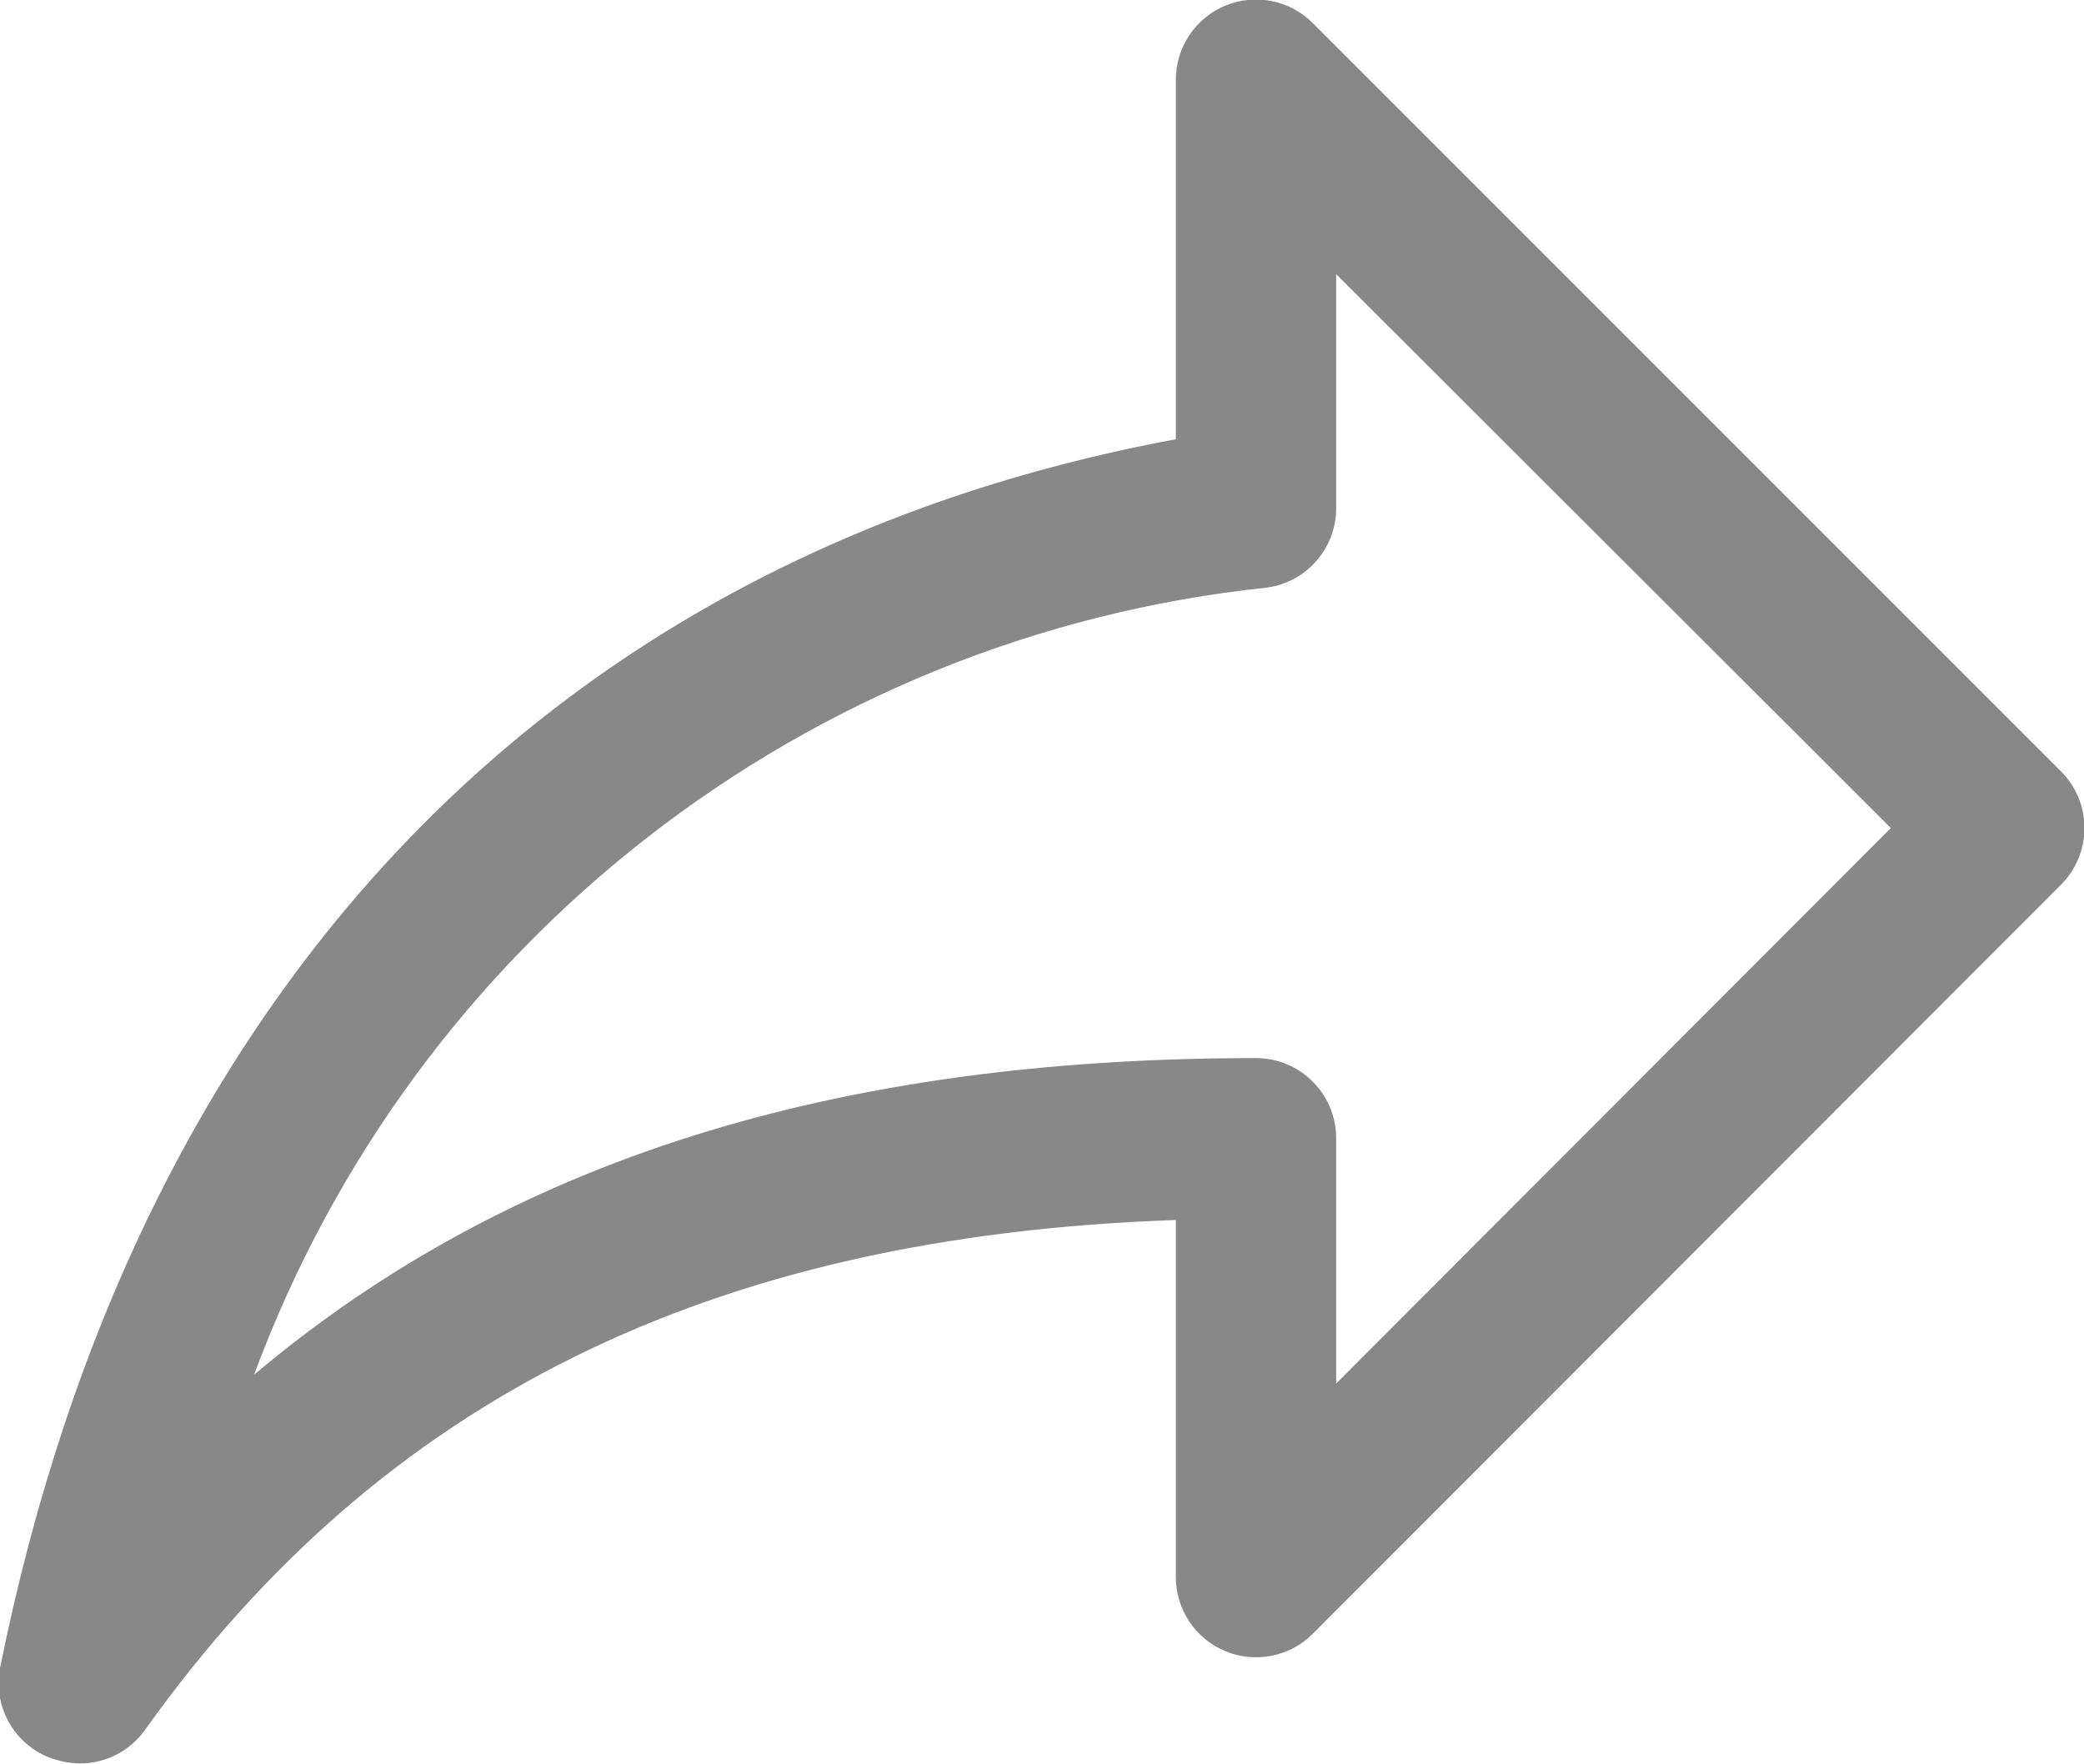
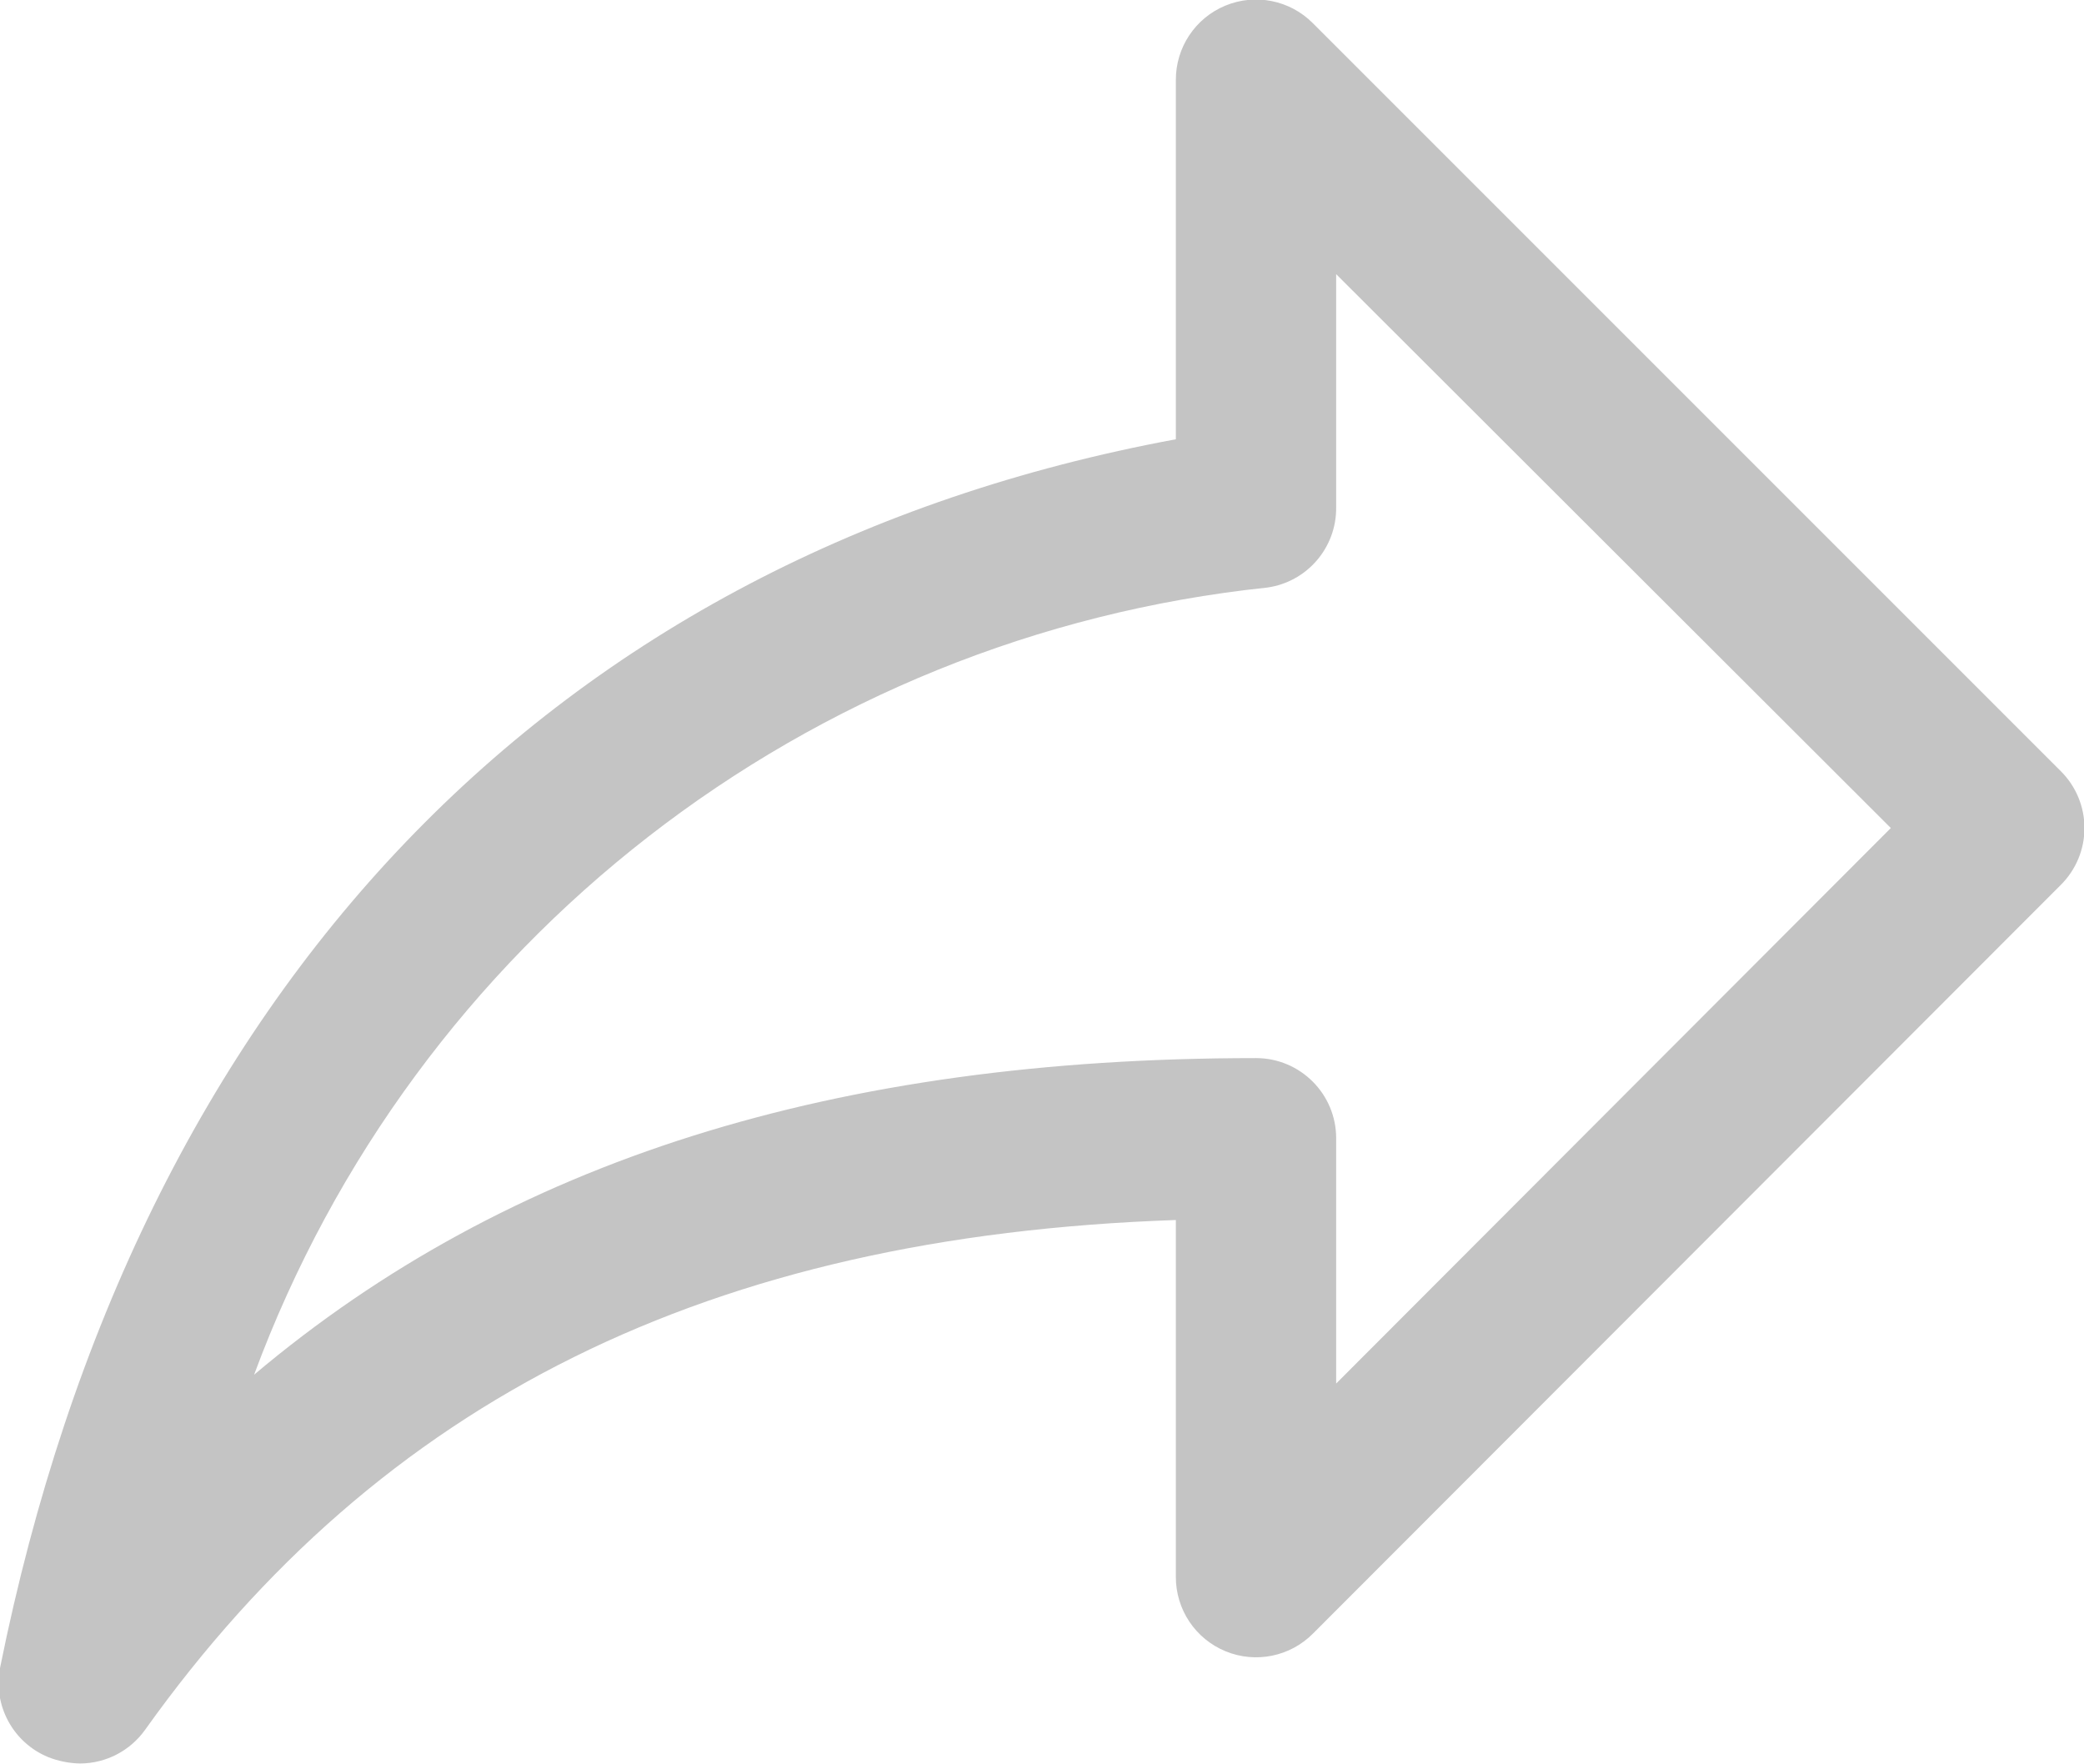
<svg xmlns="http://www.w3.org/2000/svg" width="26" height="22" viewBox="0 0 26 22">
-   <path d="M1,22a1.14,1.14,0,0,1-.4-.08A1,1,0,0,1,0,20.81C1.71,12.33,6.9,6.92,14.67,5.48V1A1,1,0,0,1,16.38.29l9.33,9.33a1,1,0,0,1,0,1.42l-9.33,9.34a1,1,0,0,1-1.09.22,1,1,0,0,1-.62-.93V15.22c-5.82.2-9.92,2.24-12.86,6.36A1,1,0,0,1,1,22Zm14.67-8.8a1,1,0,0,1,1,1v3.06l6.92-6.93L16.67,3.42V6.33a1,1,0,0,1-.86,1A15.17,15.17,0,0,0,3.17,17.15C6.35,14.47,10.42,13.2,15.67,13.2Z" fill="#888" />
+   <path d="M1,22a1.14,1.14,0,0,1-.4-.08A1,1,0,0,1,0,20.81C1.71,12.33,6.9,6.92,14.67,5.48V1A1,1,0,0,1,16.38.29l9.33,9.33a1,1,0,0,1,0,1.42l-9.33,9.34a1,1,0,0,1-1.09.22,1,1,0,0,1-.62-.93V15.22c-5.82.2-9.92,2.24-12.86,6.36A1,1,0,0,1,1,22Zm14.67-8.8a1,1,0,0,1,1,1v3.06l6.92-6.93L16.67,3.42V6.33a1,1,0,0,1-.86,1A15.17,15.17,0,0,0,3.17,17.15C6.35,14.47,10.42,13.2,15.67,13.2Z" fill="#c4c4c4" />
</svg>
